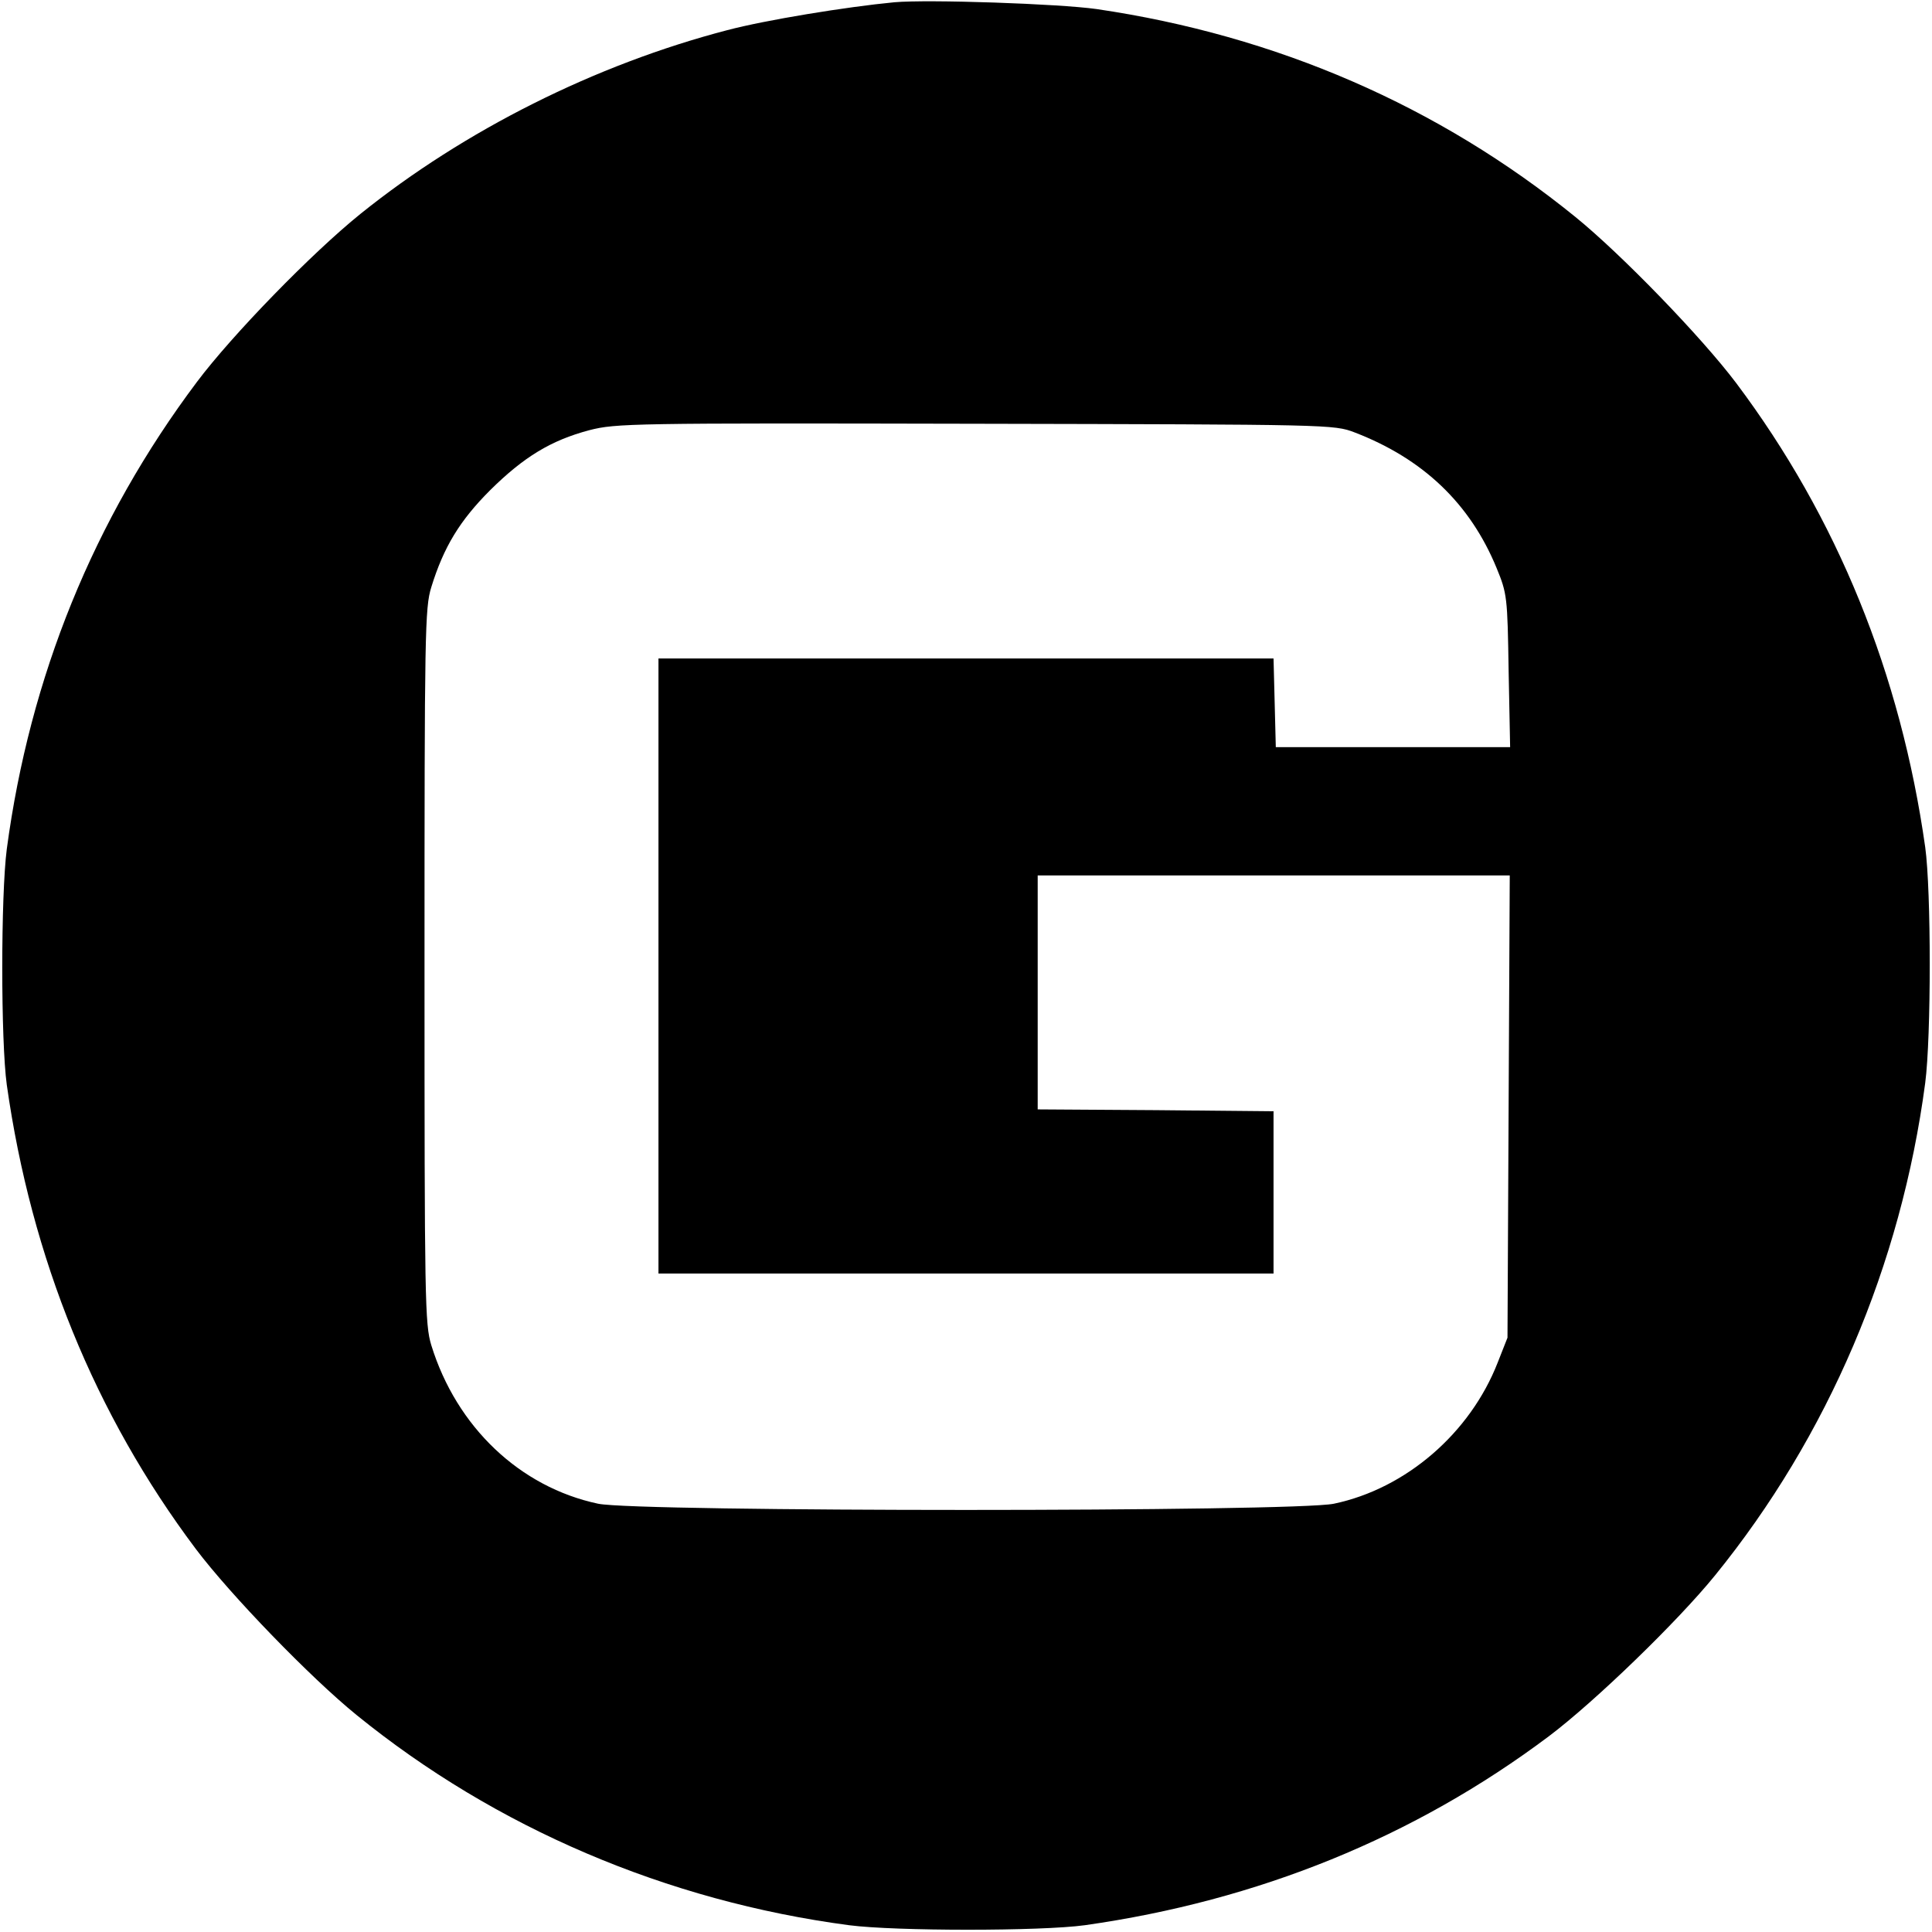
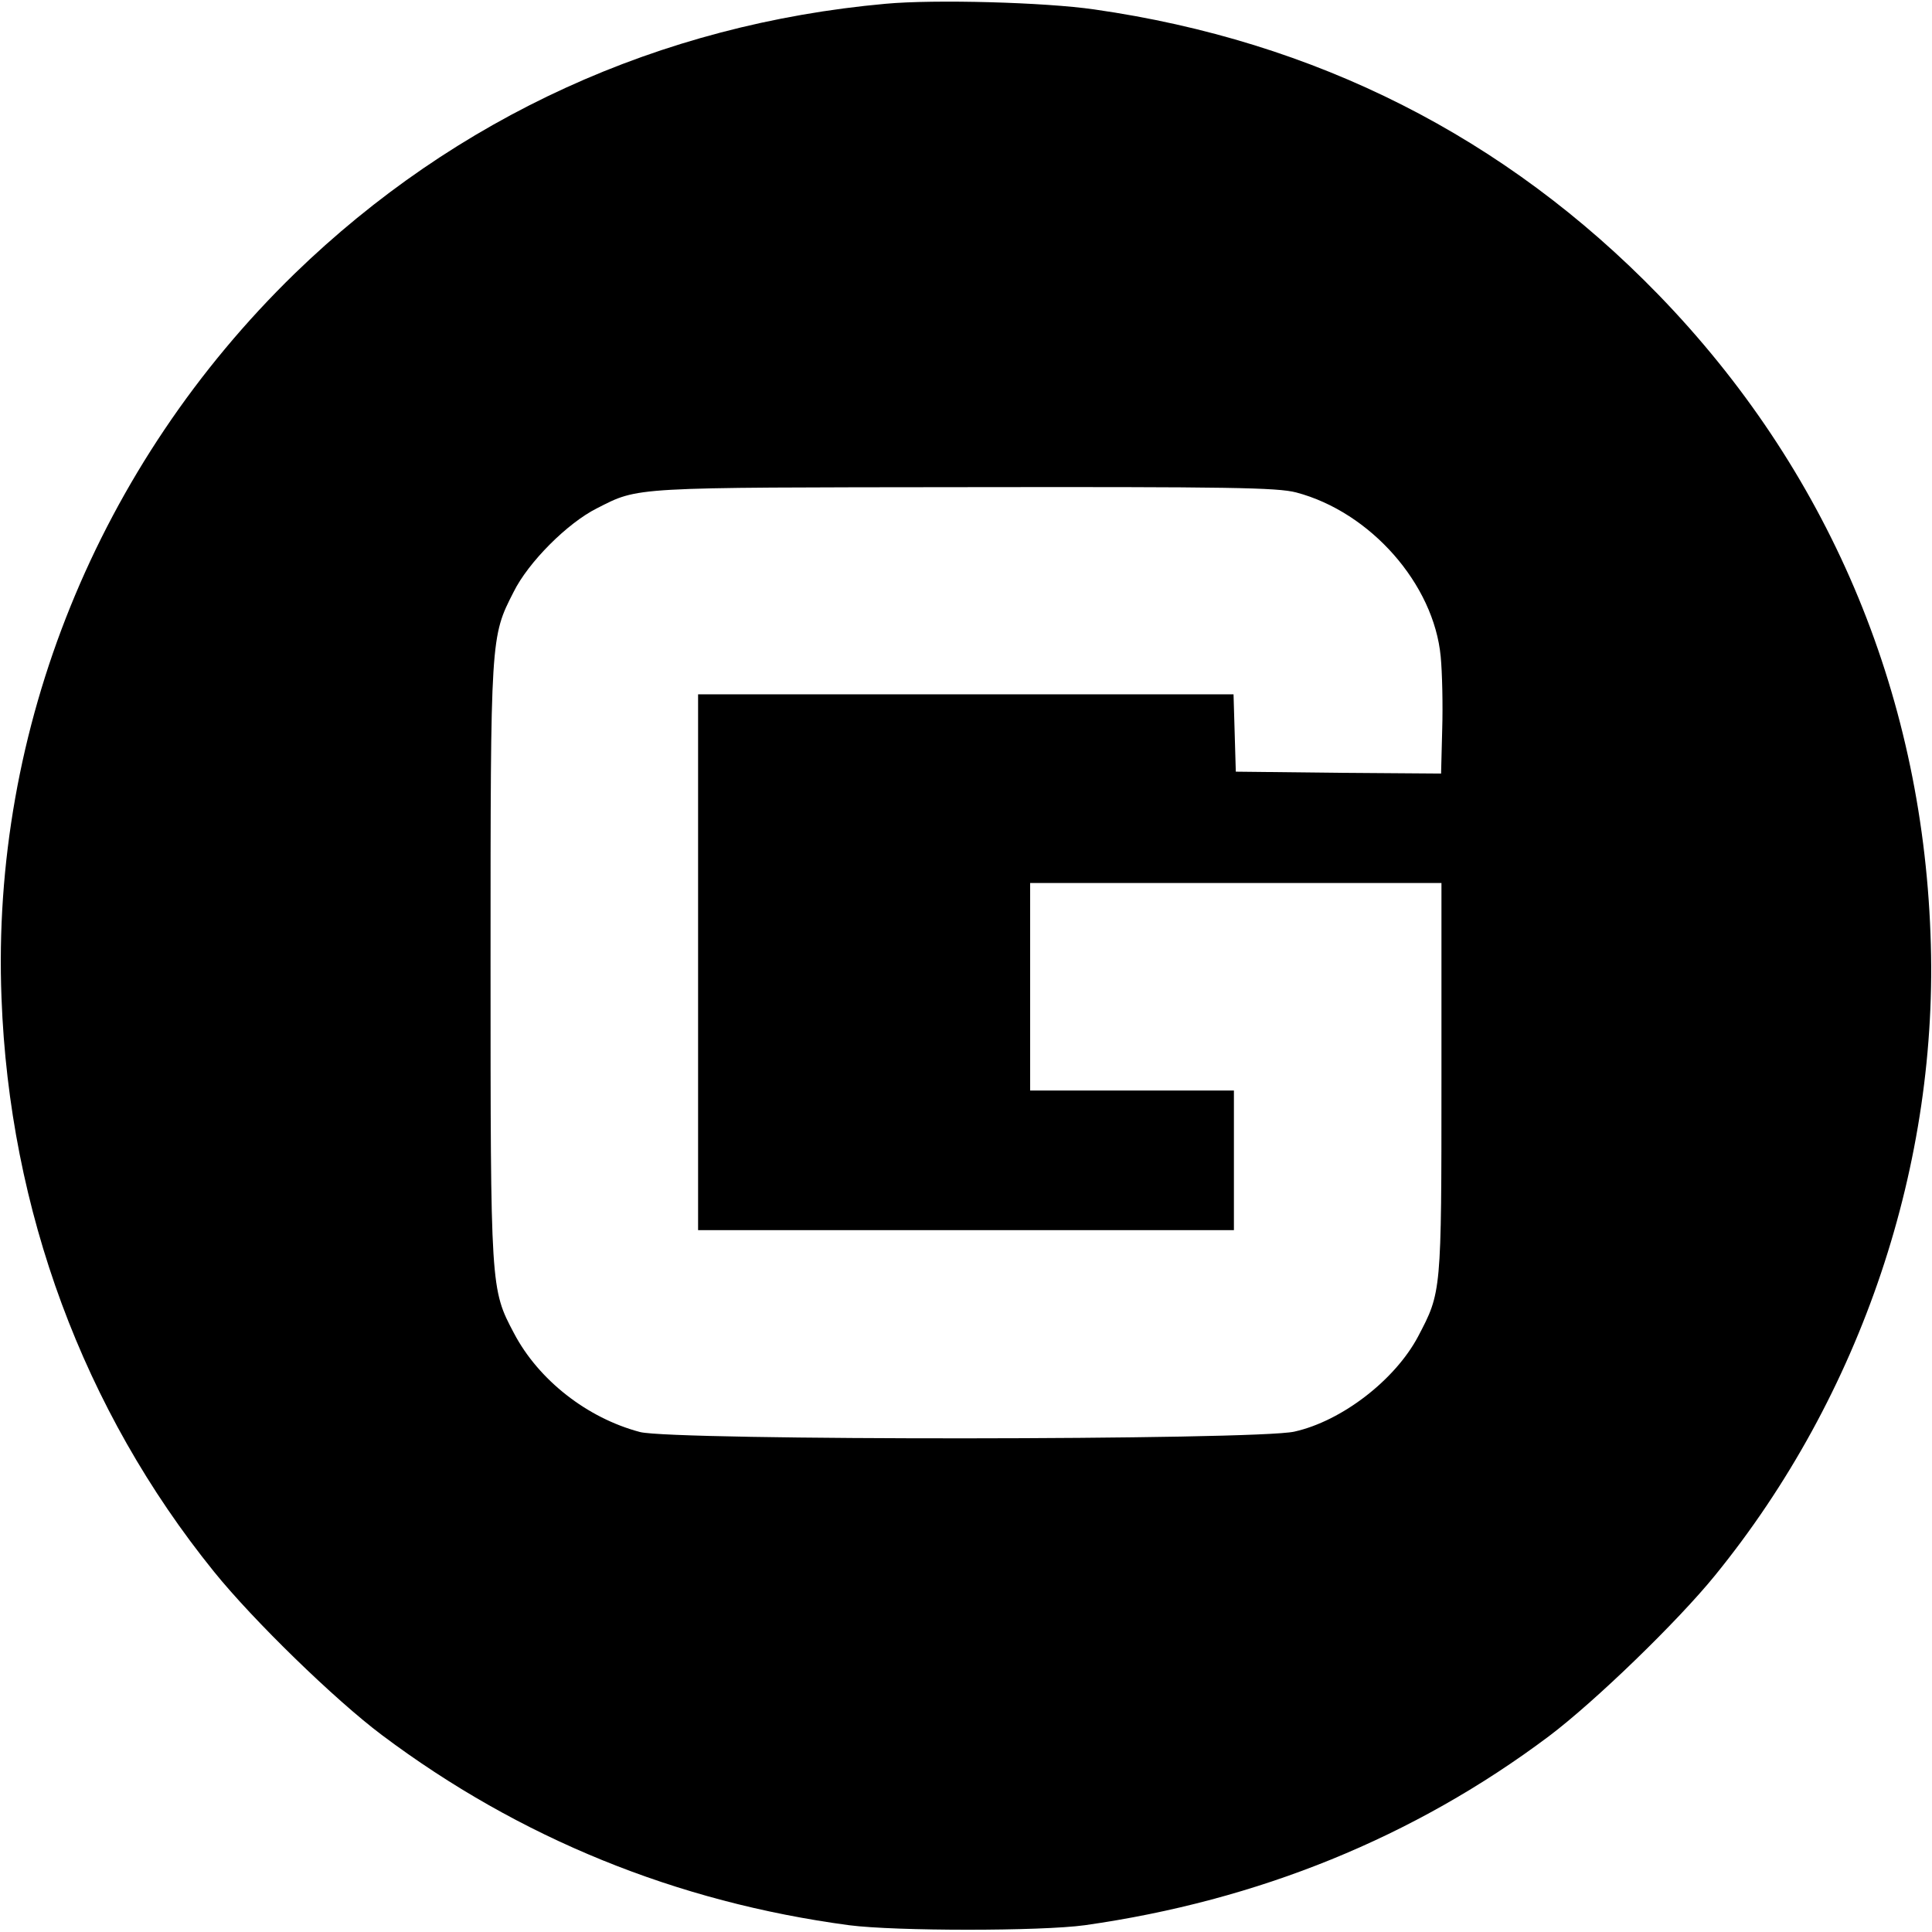
<svg xmlns="http://www.w3.org/2000/svg" version="1.0" width="512pt" height="512pt" viewBox="0 0 512 512" preserveAspectRatio="xMidYMid meet">
  <g transform="translate(0,512) scale(0.1,-0.1)" fill="#000000" stroke="none">
-     <path d="M2370 5114 c-126 -12 -341 -47 -443 -74 -349 -91 -696 -265 -972 -487 -129 -104 -340 -321 -433 -445 -274 -365 -443 -782 -504 -1238 -16 -123 -16 -509 0 -625 65 -459 233 -873 501 -1230 92 -122 304 -341 426 -440 368 -299 822 -493 1305 -557 123 -16 509 -16 625 0 459 65 873 233 1230 501 122 92 341 304 440 426 299 368 493 822 557 1305 16 123 16 509 0 625 -65 459 -233 873 -501 1230 -92 122 -304 341 -426 440 -362 294 -792 481 -1269 551 -99 14 -446 26 -536 18z m1220 -1140 c182 -70 306 -189 376 -359 28 -68 29 -77 32 -272 l4 -203 -311 0 -310 0 -3 118 -3 117 -815 0 -815 0 0 -815 0 -815 815 0 815 0 0 215 0 215 -312 3 -313 2 0 310 0 310 625 0 626 0 -3 -612 -3 -613 -26 -66 c-73 -187 -243 -334 -434 -374 -104 -22 -1846 -22 -1950 0 -207 44 -375 203 -442 420 -17 56 -18 116 -18 1005 0 888 1 949 18 1004 33 107 76 177 156 257 89 88 161 132 263 159 70 18 111 19 1023 17 942 -2 950 -2 1005 -23z" />
+     <path d="M2347 5110 c-599 -54 -1139 -301 -1566 -715 -521 -507 -805 -1206 -777 -1920 21 -562 217 -1092 563 -1520 104 -129 321 -340 445 -433 365 -274 782 -443 1238 -504 123 -16 509 -16 625 0 459 65 873 233 1230 501 122 92 341 304 440 426 388 477 595 1093 571 1700 -24 647 -274 1233 -721 1694 -406 418 -908 672 -1495 756 -131 19 -423 27 -553 15z m1088 -1295 c197 -52 365 -243 383 -435 4 -41 6 -128 4 -193 l-3 -117 -272 2 -272 3 -3 103 -3 102 -709 0 -710 0 0 -710 0 -710 710 0 710 0 0 185 0 185 -270 0 -270 0 0 275 0 275 545 0 545 0 0 -518 c0 -569 0 -566 -62 -684 -61 -115 -202 -224 -328 -252 -102 -23 -1645 -24 -1734 -1 -140 37 -269 138 -334 262 -62 117 -62 118 -62 983 0 862 0 862 61 981 39 79 143 183 221 222 112 57 87 55 973 56 707 1 829 -1 880 -14z" />
  </g>
</svg>
